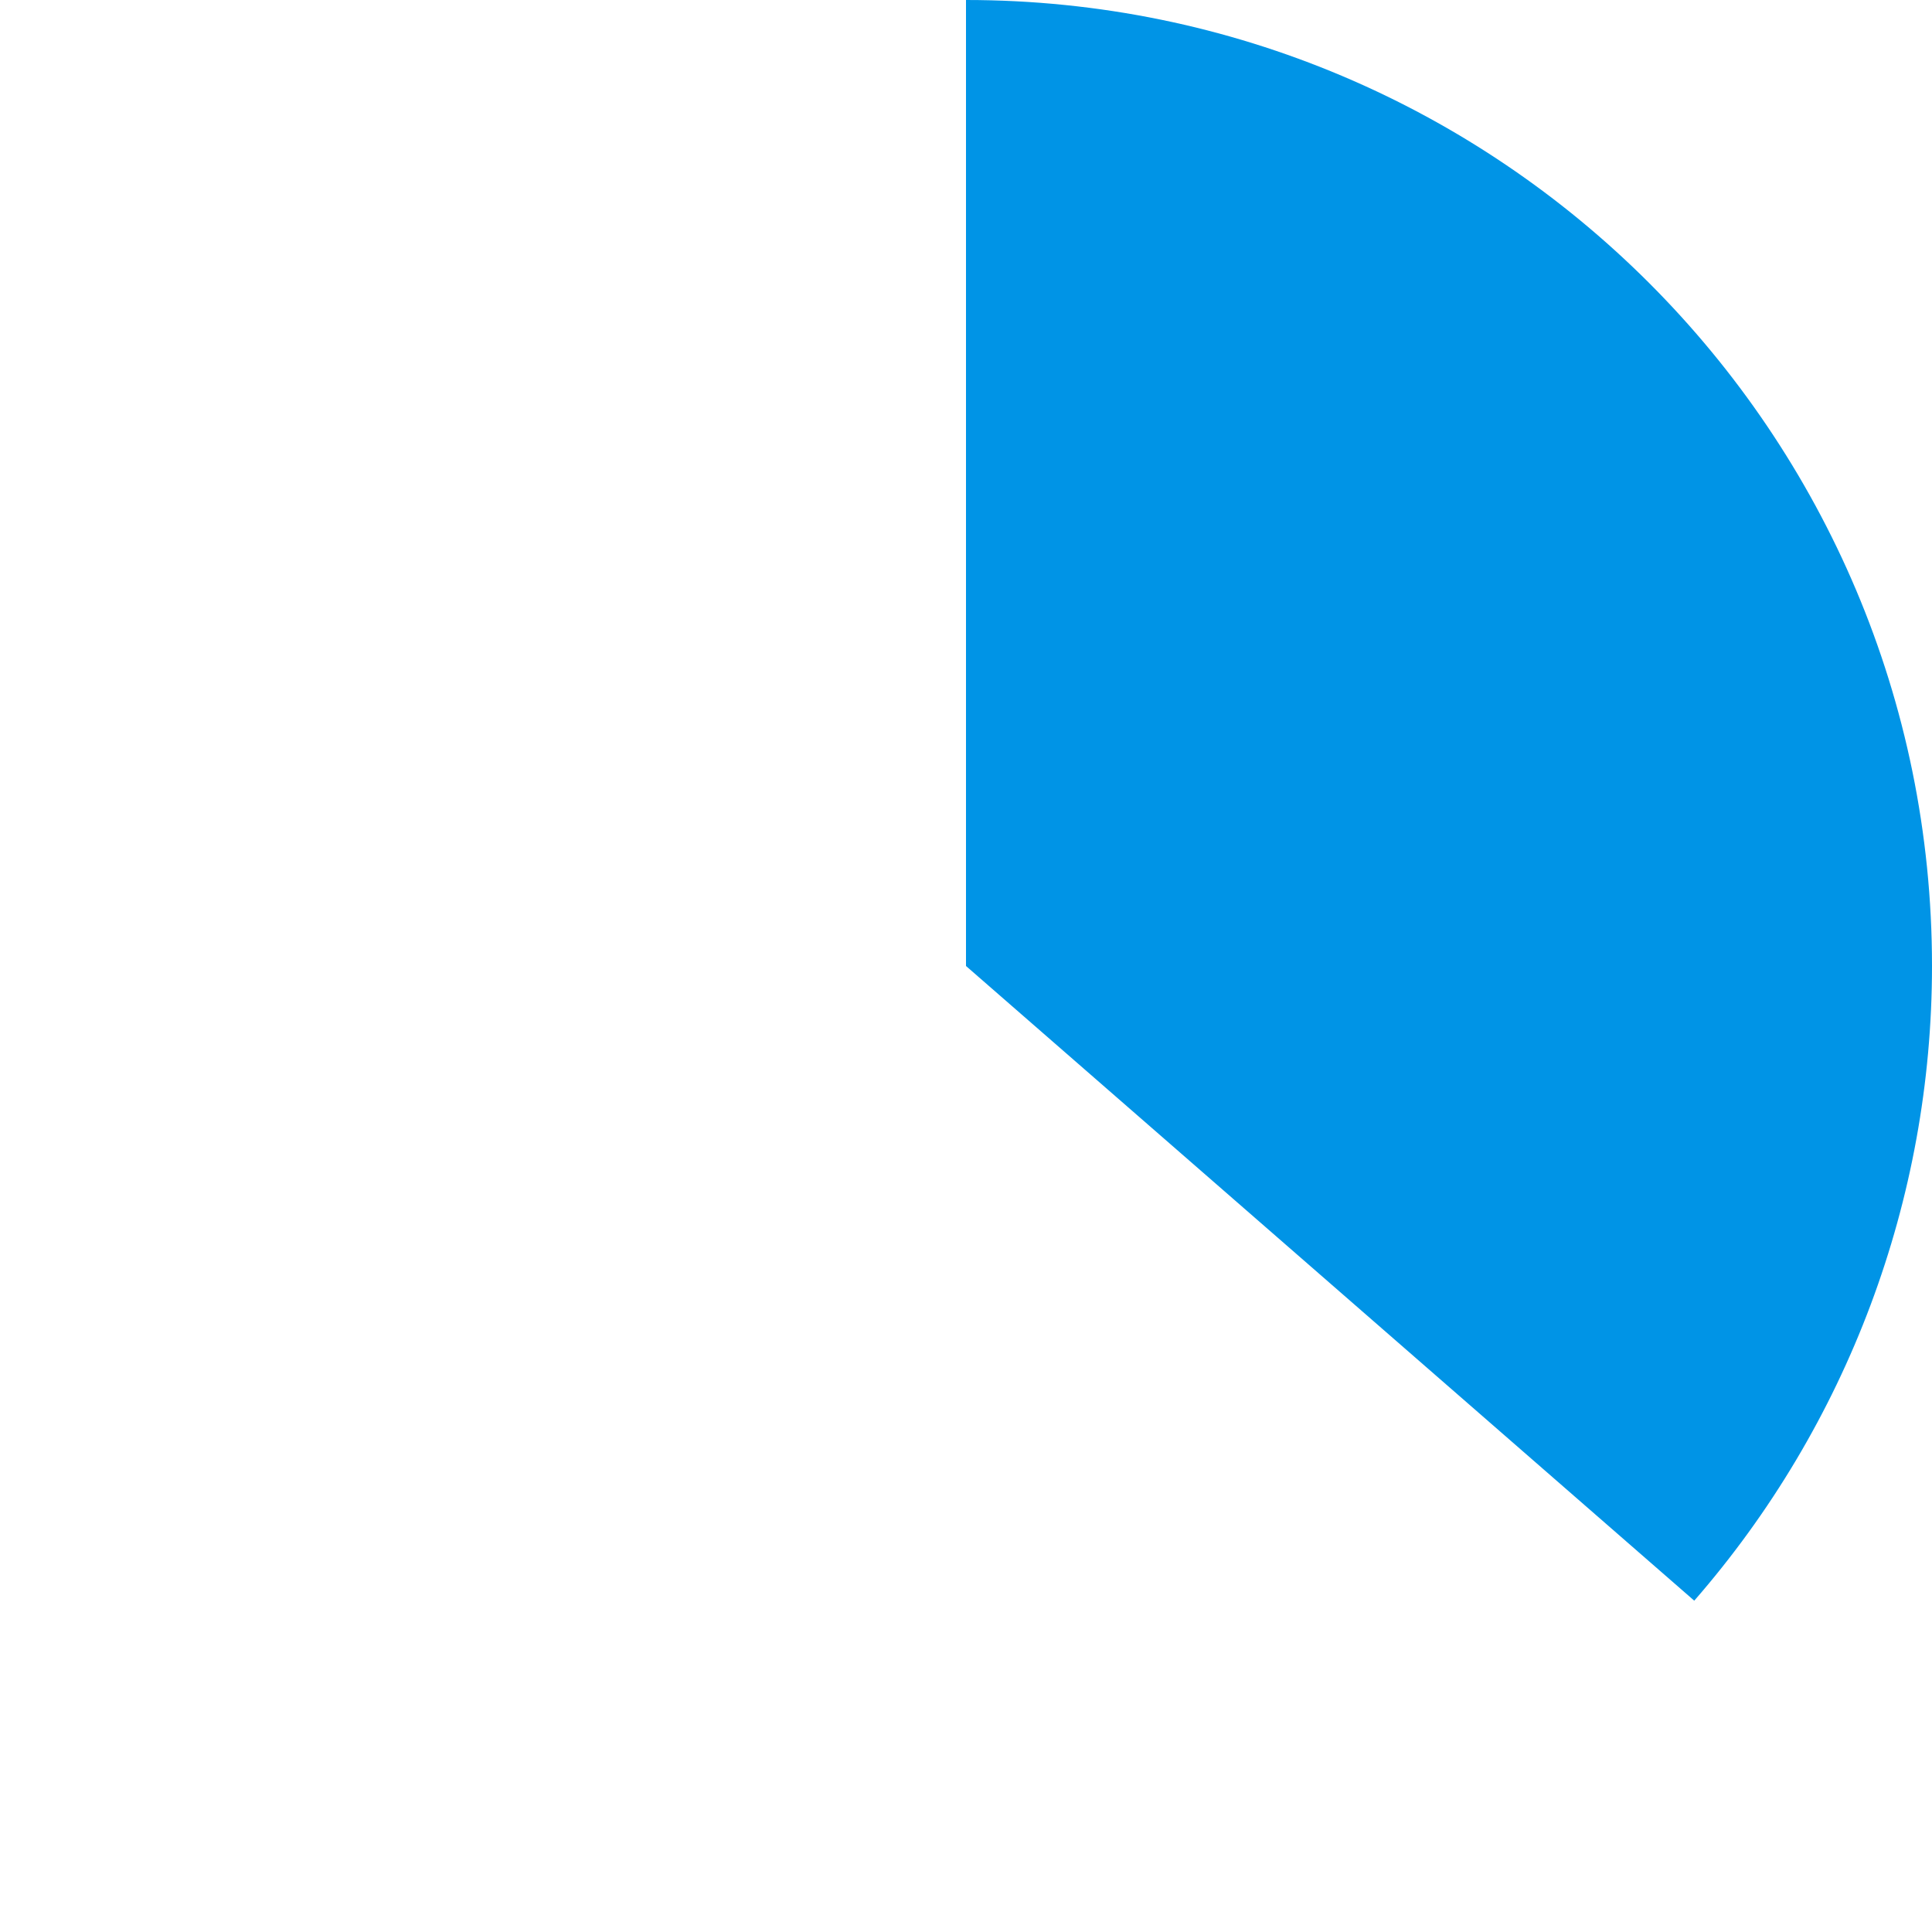
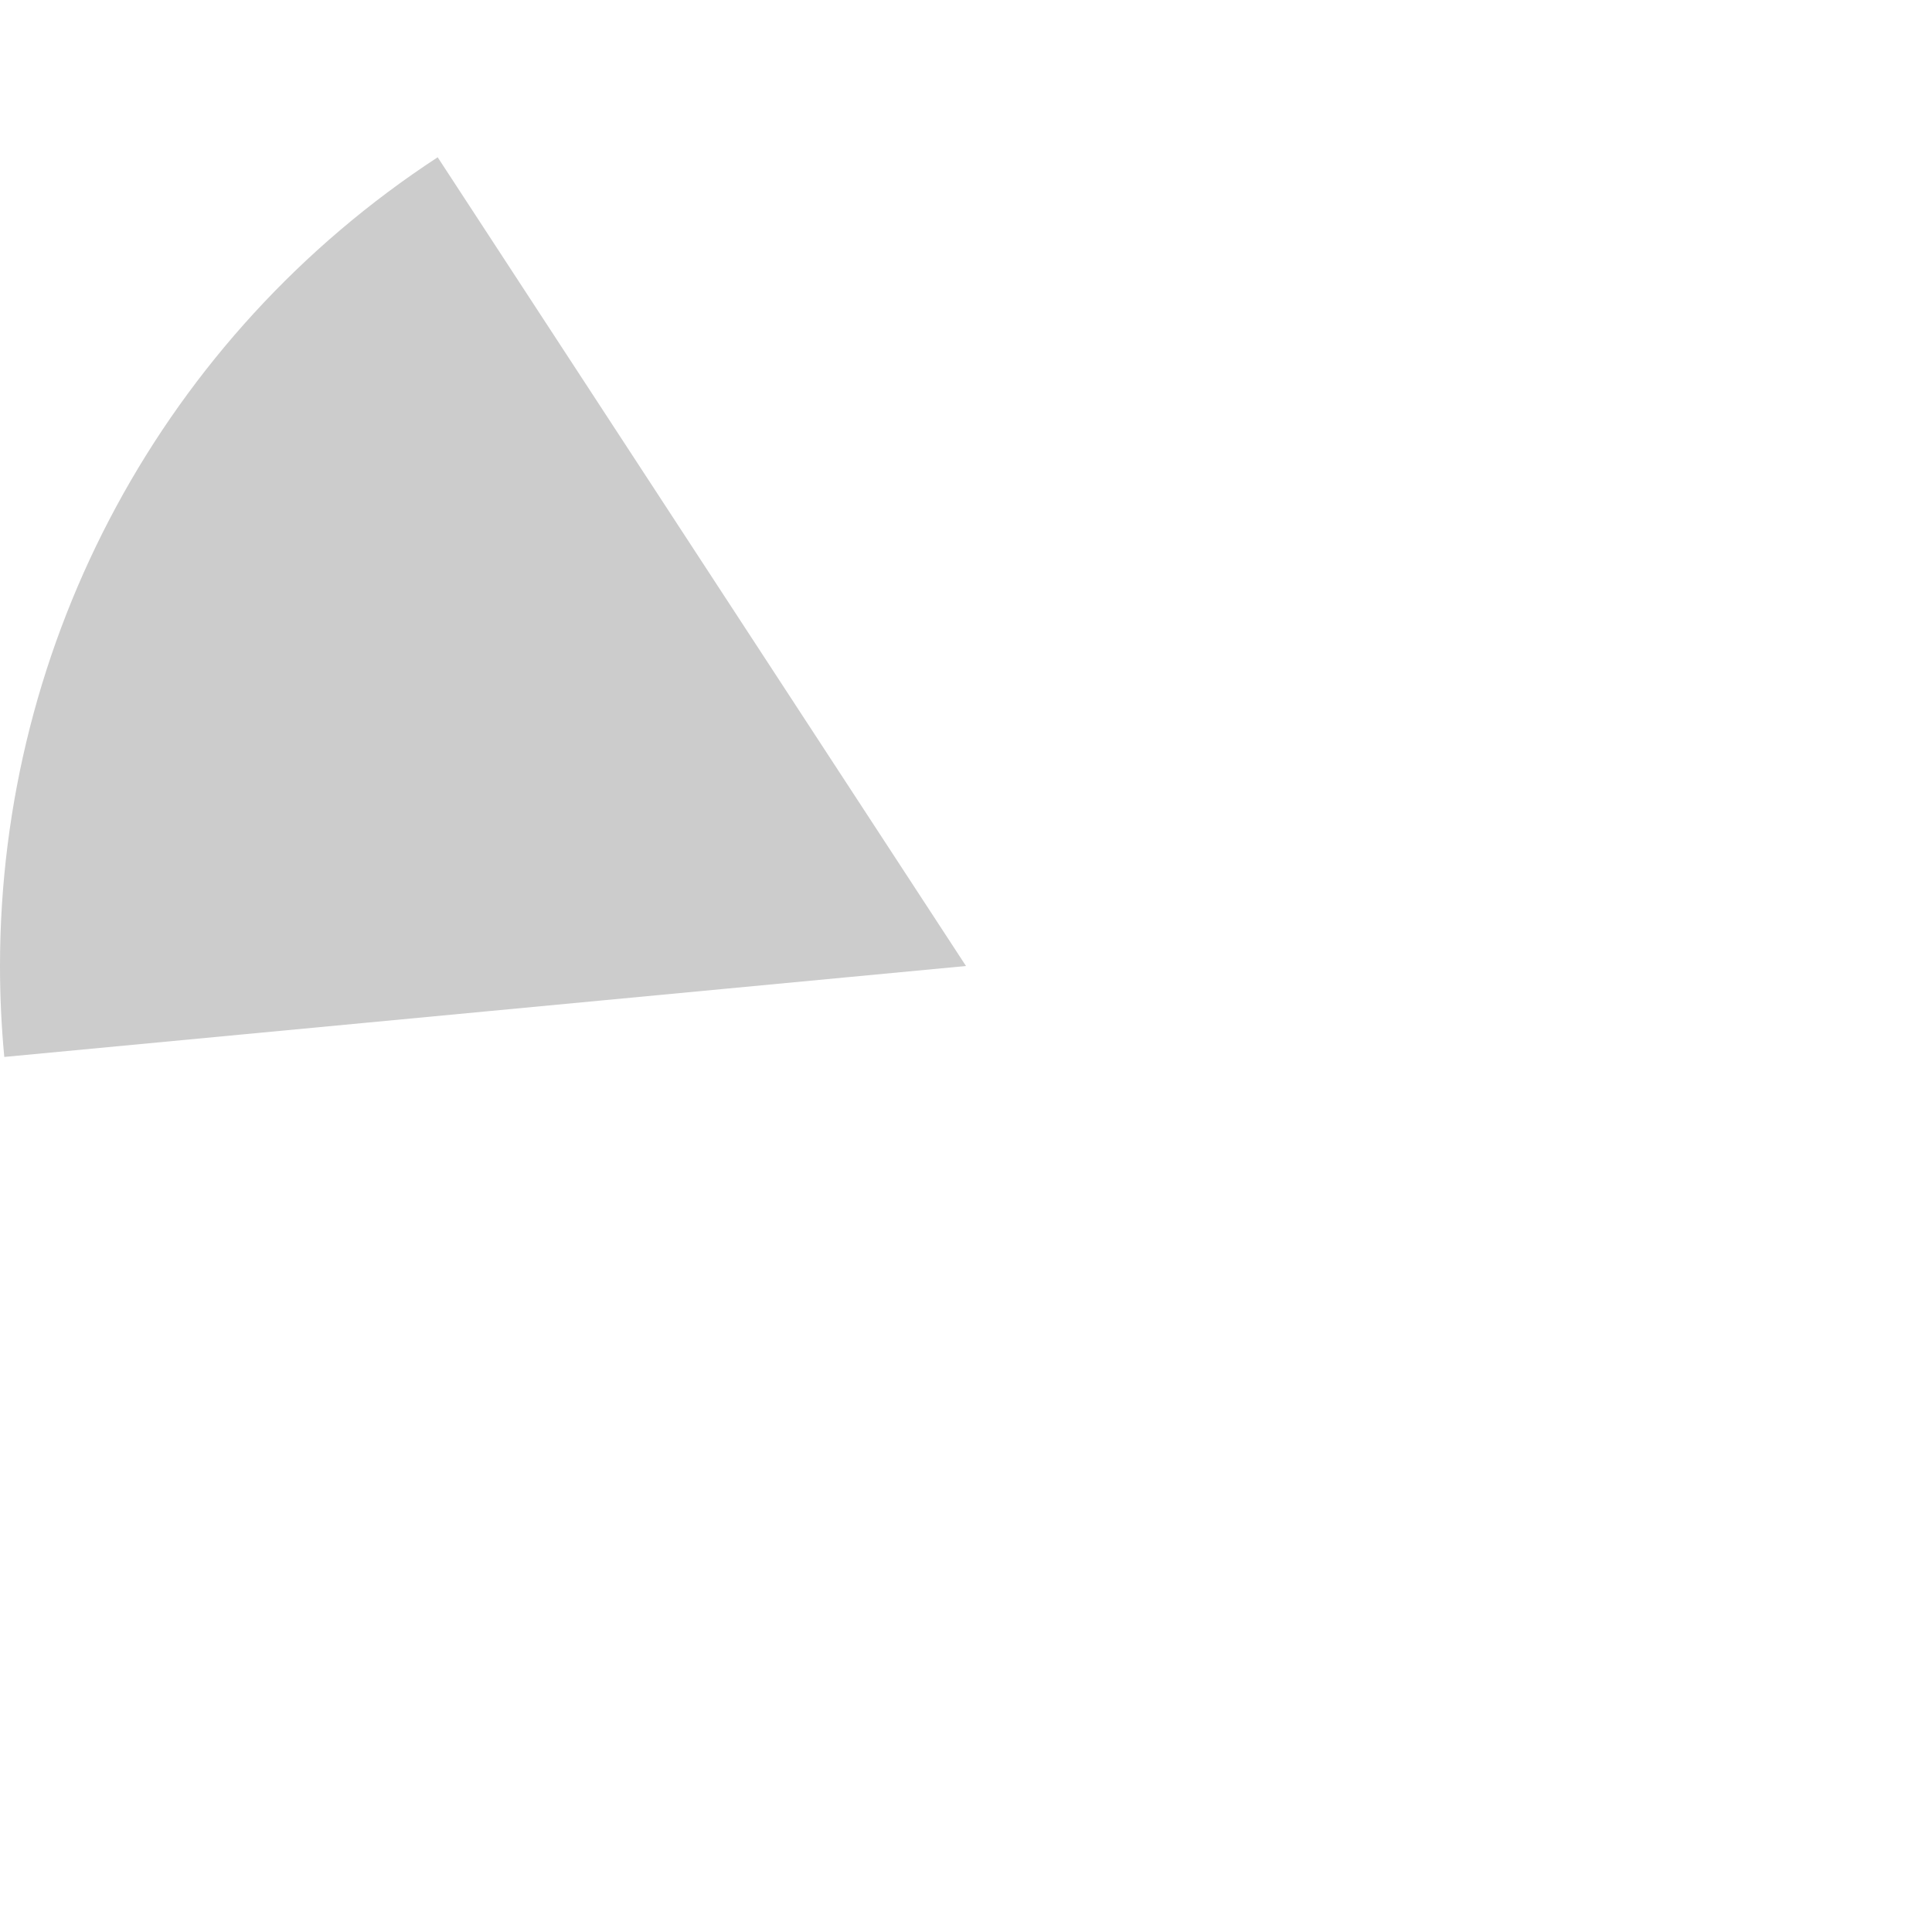
- <svg xmlns="http://www.w3.org/2000/svg" version="1.1" width="174px" height="174px">
-   <g transform="matrix(1 0 0 1 -418 -398 )">
-     <path d="M 505 398  C 553.049 398  592 436.951  592 485  C 592 506.014  584.394 526.318  570.588 542.16  L 505 485  L 505 398  Z " fill-rule="nonzero" fill="#0094e6" stroke="none" />
+ <svg xmlns="http://www.w3.org/2000/svg" version="1.1" width="269px" height="269px">
+   <g transform="matrix(1 0 0 1 1 1 )">
+     <path d="M 59.94 20.898  L 133.5 133.5  L -0.403 146.163  C -0.801 141.954  -1 137.728  -1 133.5  C -1 88.085  21.919 45.736  59.94 20.898  Z " fill-rule="nonzero" fill="#cccccc" stroke="none" />
  </g>
</svg>
